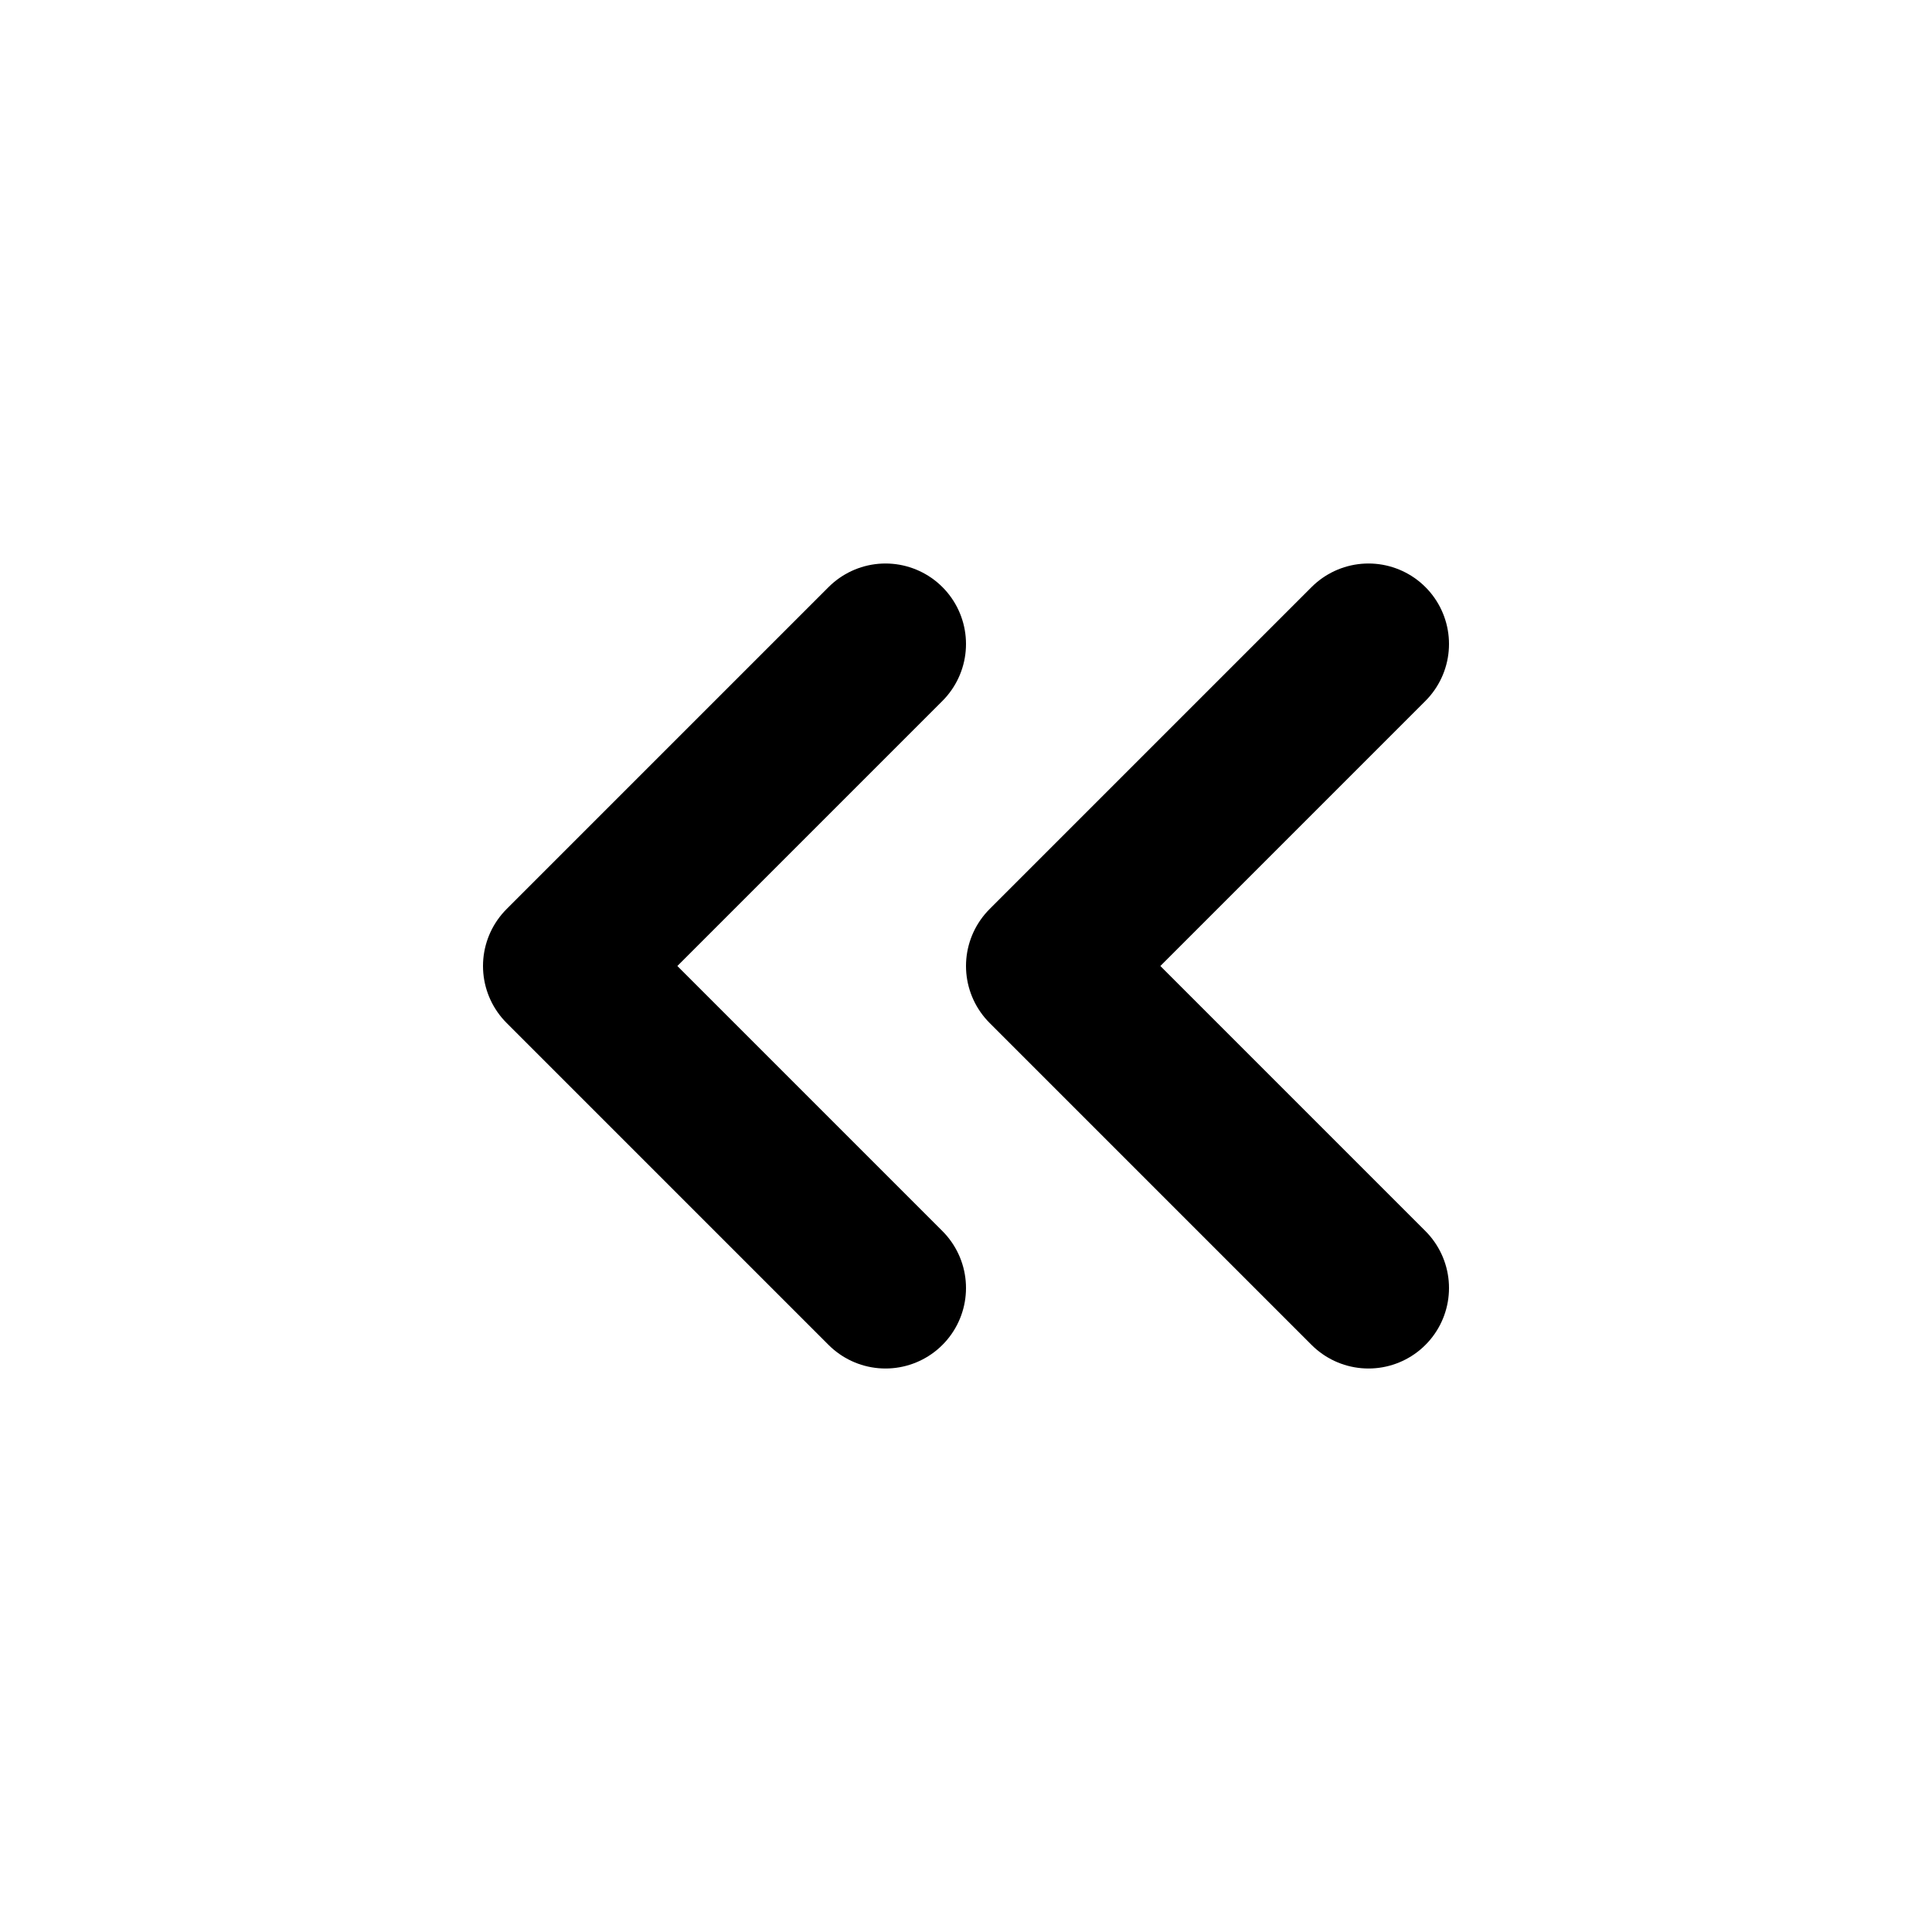
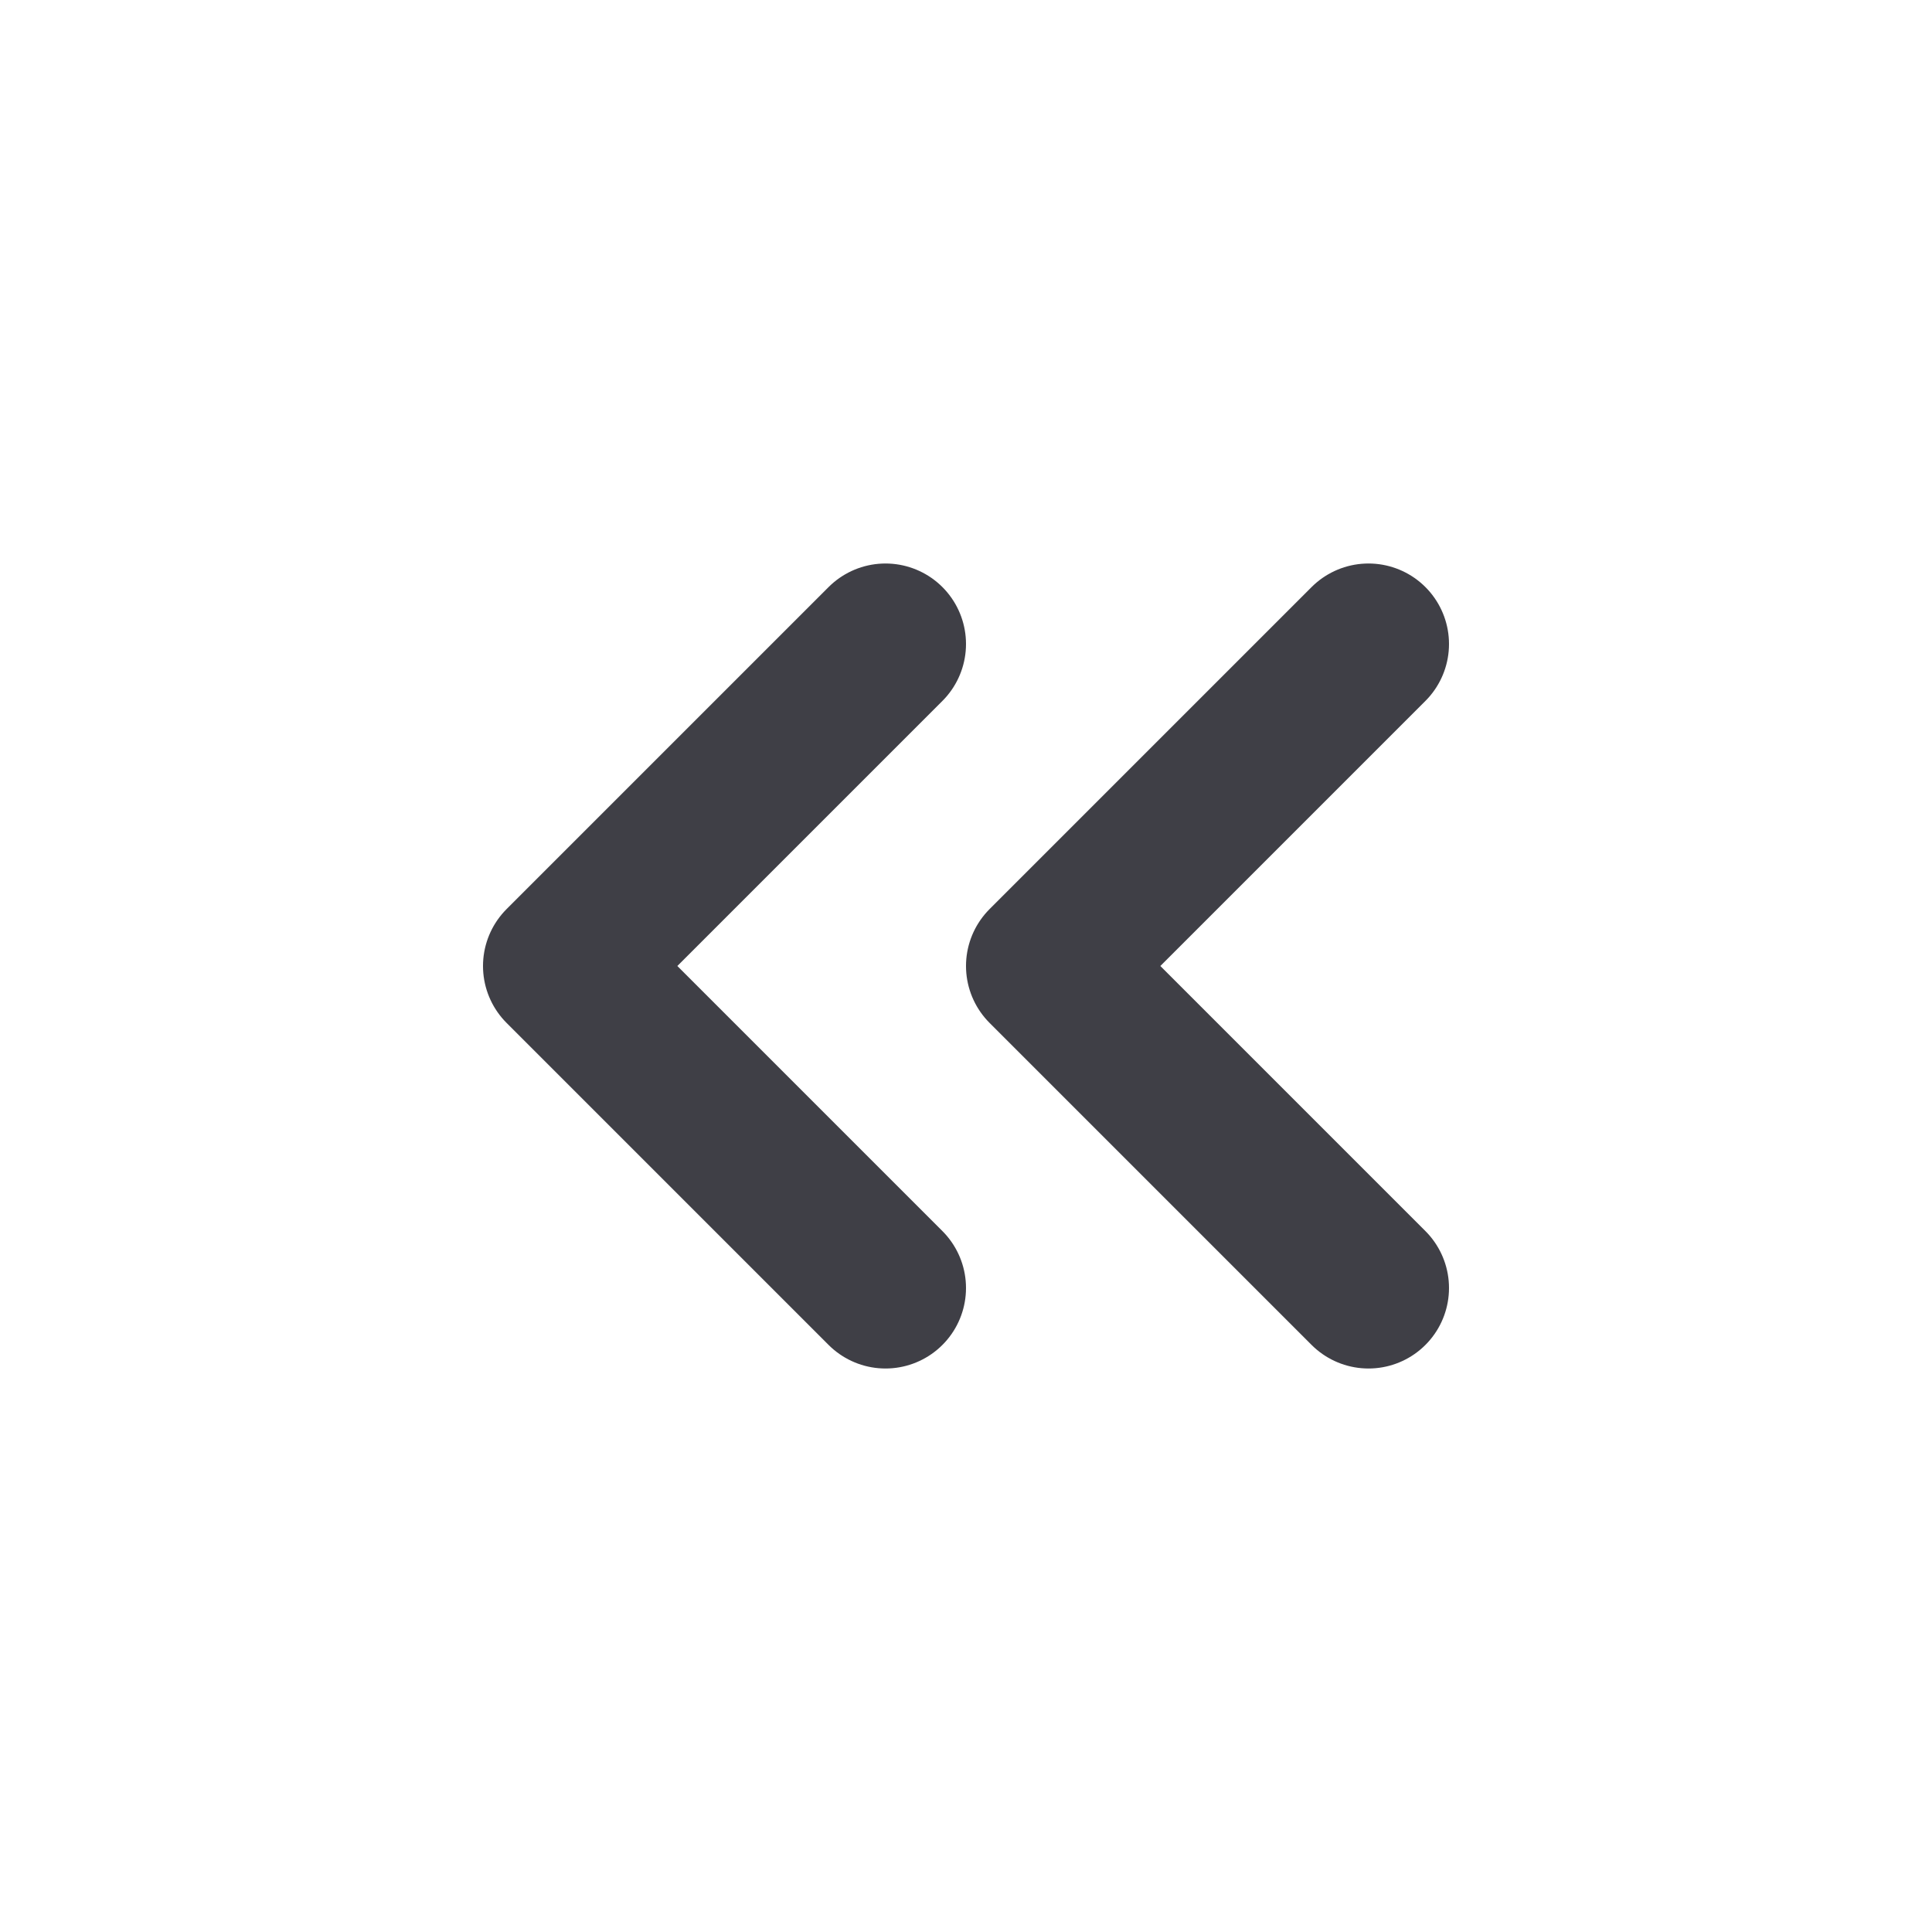
<svg xmlns="http://www.w3.org/2000/svg" width="800px" height="800px" viewBox="0 0 24 24" fill="none">
  <g id="Arrow / Chevron_Left_Duo">
-     <path id="Vector" d="M17 16L13 12L17 8M11 16L7 12L11 8" stroke="#000000" stroke-width="2" stroke-linecap="round" stroke-linejoin="round" />
+     <path id="Vector" d="M17 16L13 12L17 8M11 16L7 12L11 8" stroke="#3f3f46" stroke-width="2" stroke-linecap="round" stroke-linejoin="round" />
  </g>
</svg>
